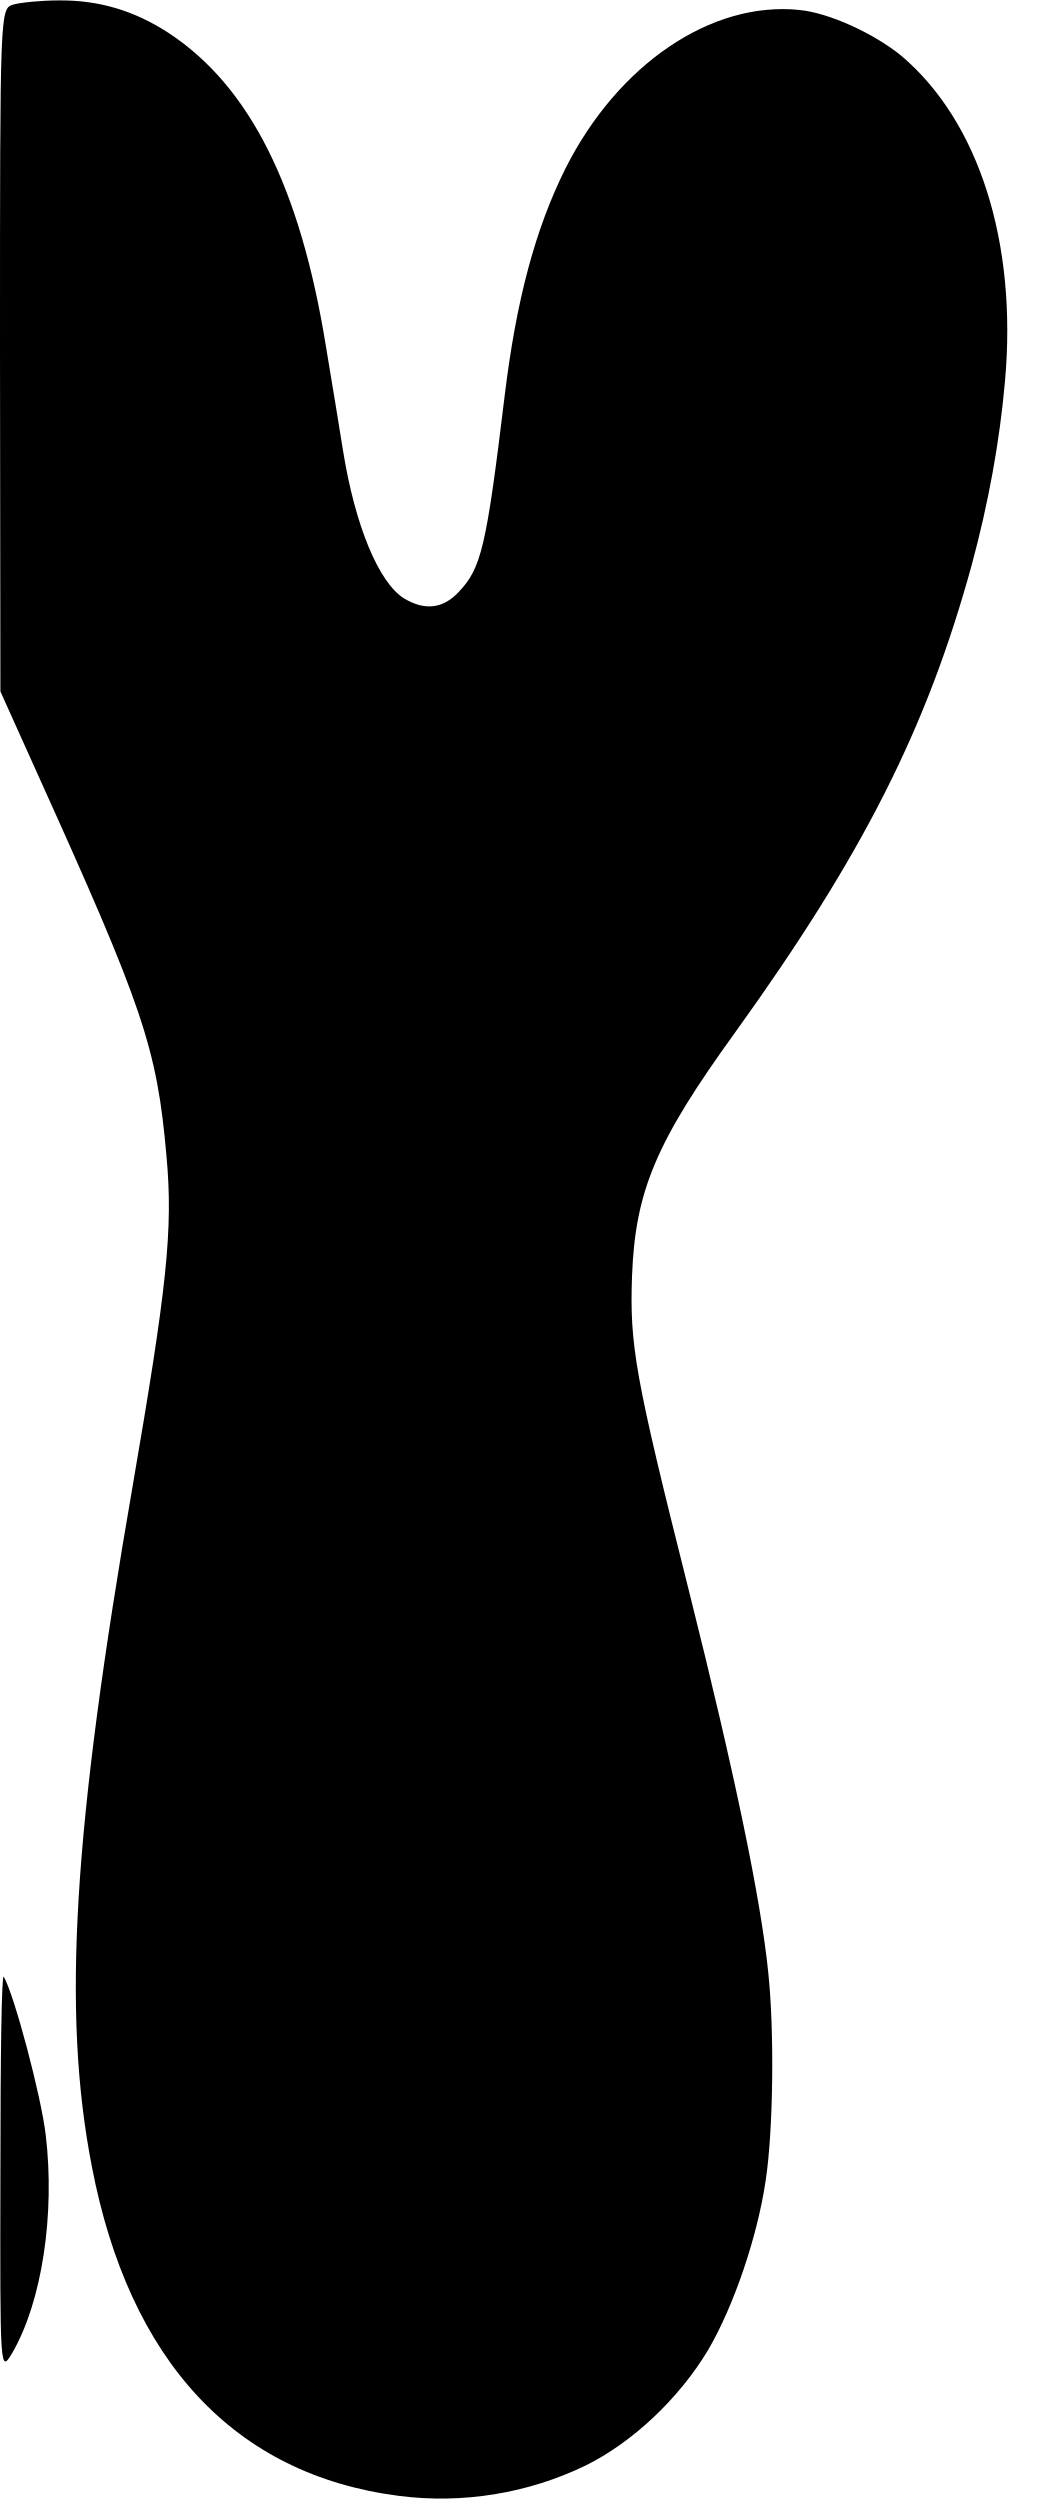
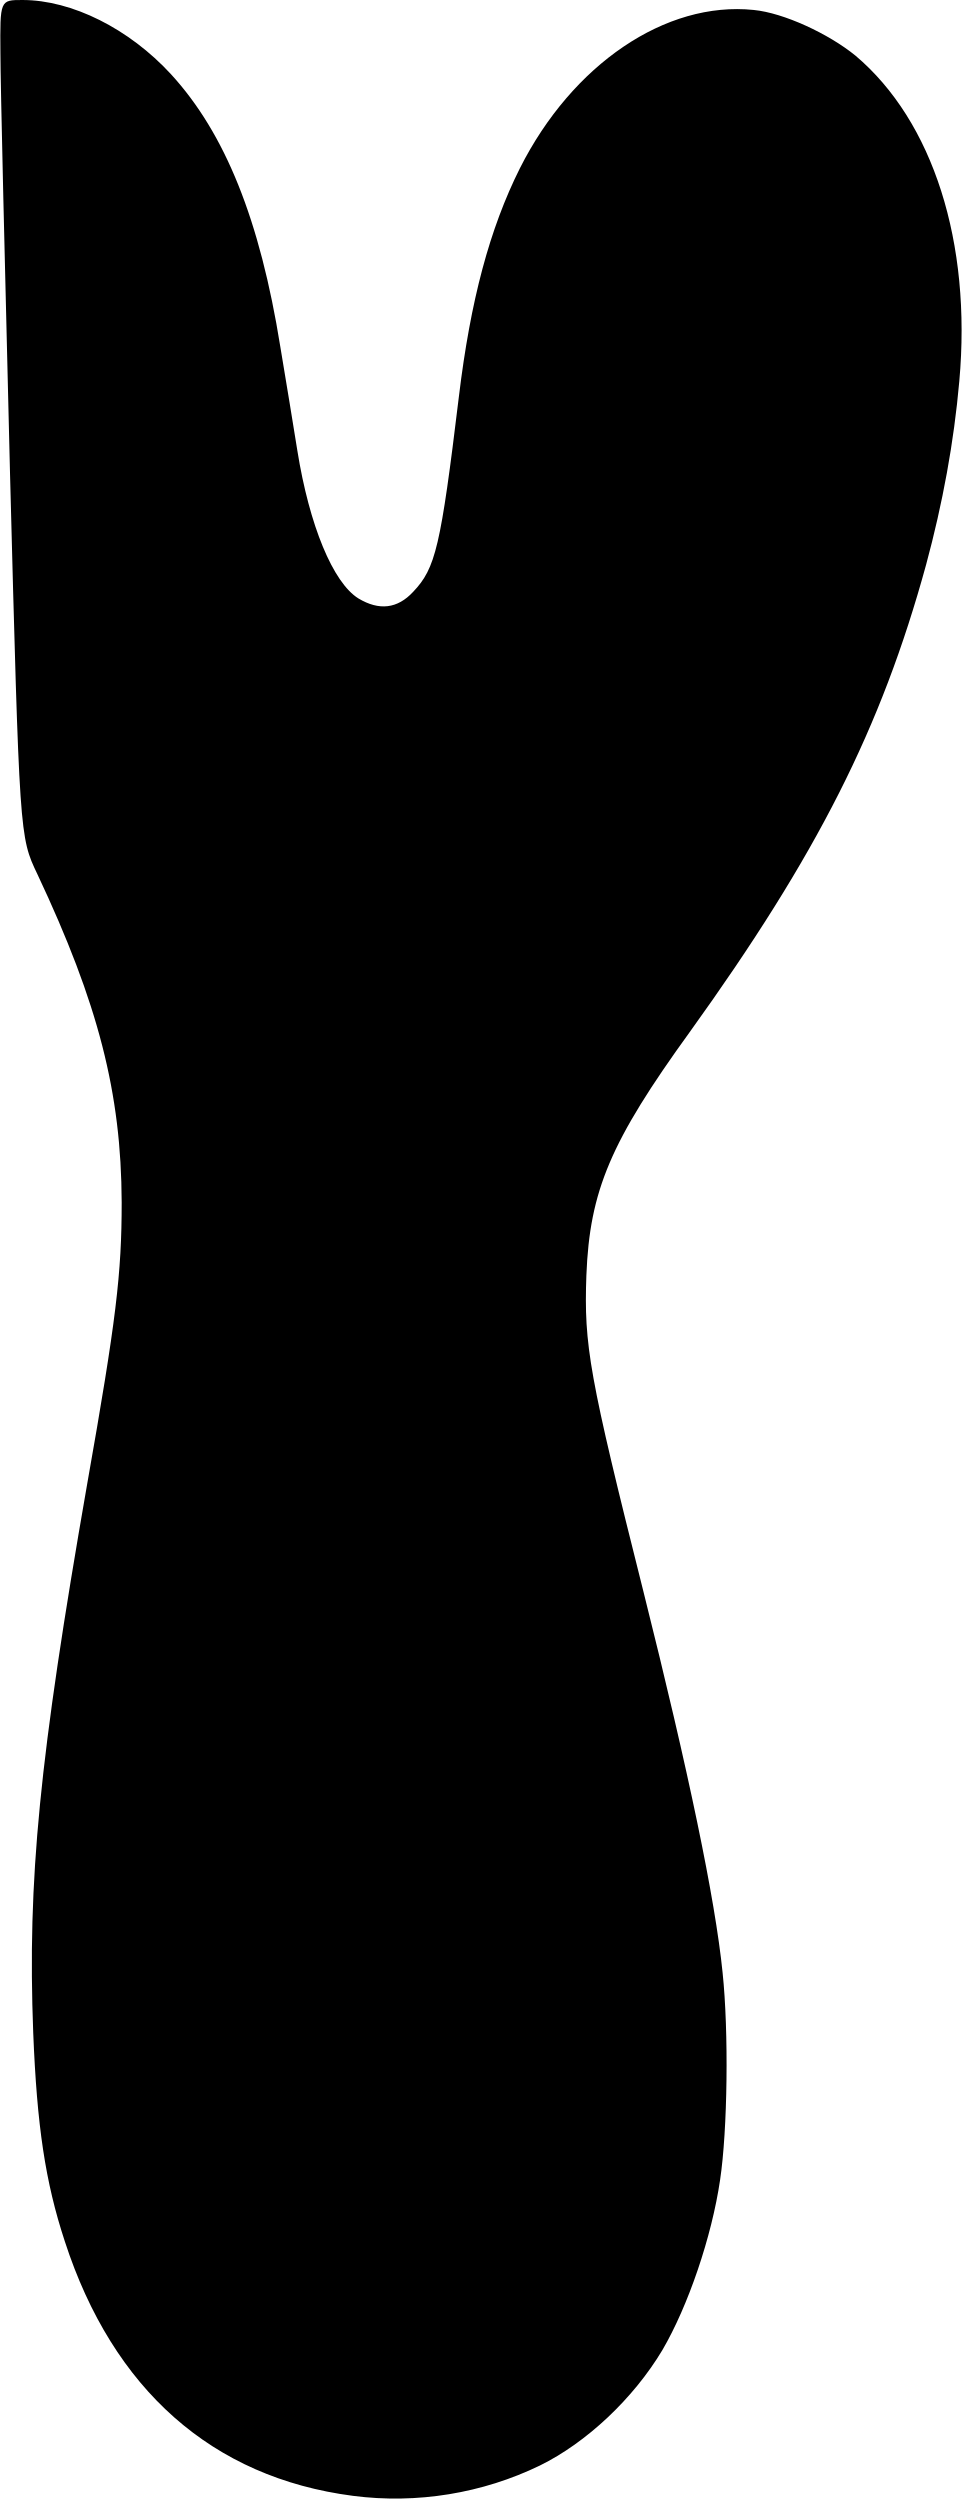
- <svg xmlns="http://www.w3.org/2000/svg" version="1.0" width="255pt" height="602pt" viewBox="0 0 255 602" preserveAspectRatio="xMidYMid meet">
+ <svg xmlns="http://www.w3.org/2000/svg" version="1.0" width="232pt" height="602pt" viewBox="0 0 232 602" preserveAspectRatio="xMidYMid meet">
  <g transform="translate(0,602) scale(0.1,-0.1)" fill="#000000" stroke="none">
-     <path d="M32 6009 c-32 -10 -32 -10 -32 -832 l1 -822 90 -200 c254 -562 287 -657 310 -920 16 -176 1 -313 -81 -790 -144 -831 -171 -1270 -99 -1641 90 -470 344 -743 739 -794 154 -20 312 6 450 73 112 55 225 161 295 278 62 106 119 273 139 410 18 120 21 356 6 499 -18 178 -82 484 -190 915 -132 525 -144 595 -138 764 8 204 58 322 249 586 307 427 461 731 569 1125 40 148 67 295 80 442 30 334 -63 626 -250 784 -65 53 -173 103 -245 110 -212 22 -437 -131 -563 -381 -73 -146 -119 -318 -147 -550 -44 -363 -56 -413 -110 -470 -38 -41 -82 -46 -132 -16 -61 38 -118 175 -147 356 -9 55 -27 168 -41 250 -62 385 -184 627 -378 755 -84 55 -170 80 -266 79 -42 0 -91 -5 -109 -10z" />
-     <path d="M1 790 c-1 -485 -1 -485 29 -435 71 123 103 333 80 525 -11 93 -76 338 -101 380 -5 9 -8 -186 -8 -470z" />
+     <path d="M1 5893 c0 -71 11 -524 23 -1008 23 -880 23 -880 66 -970 147 -312 202 -527 203 -790 0 -172 -13 -282 -83 -678 -116 -665 -144 -954 -130 -1322 9 -224 29 -359 76 -502 116 -357 355 -569 694 -613 154 -20 312 6 450 73 112 55 225 161 295 278 62 106 119 273 139 410 18 120 21 356 6 499 -18 178 -82 484 -190 915 -132 525 -144 595 -138 764 8 204 58 322 249 586 307 427 461 731 569 1125 40 148 67 295 80 442 30 334 -63 626 -250 784 -65 53 -173 103 -245 110 -212 22 -437 -131 -563 -381 -73 -146 -119 -318 -147 -550 -44 -363 -56 -413 -110 -470 -38 -41 -82 -46 -132 -16 -61 38 -118 175 -147 356 -9 55 -27 168 -41 250 -49 306 -133 514 -263 656 -101 110 -239 179 -358 179 -54 0 -54 0 -53 -127z" />
  </g>
</svg>
